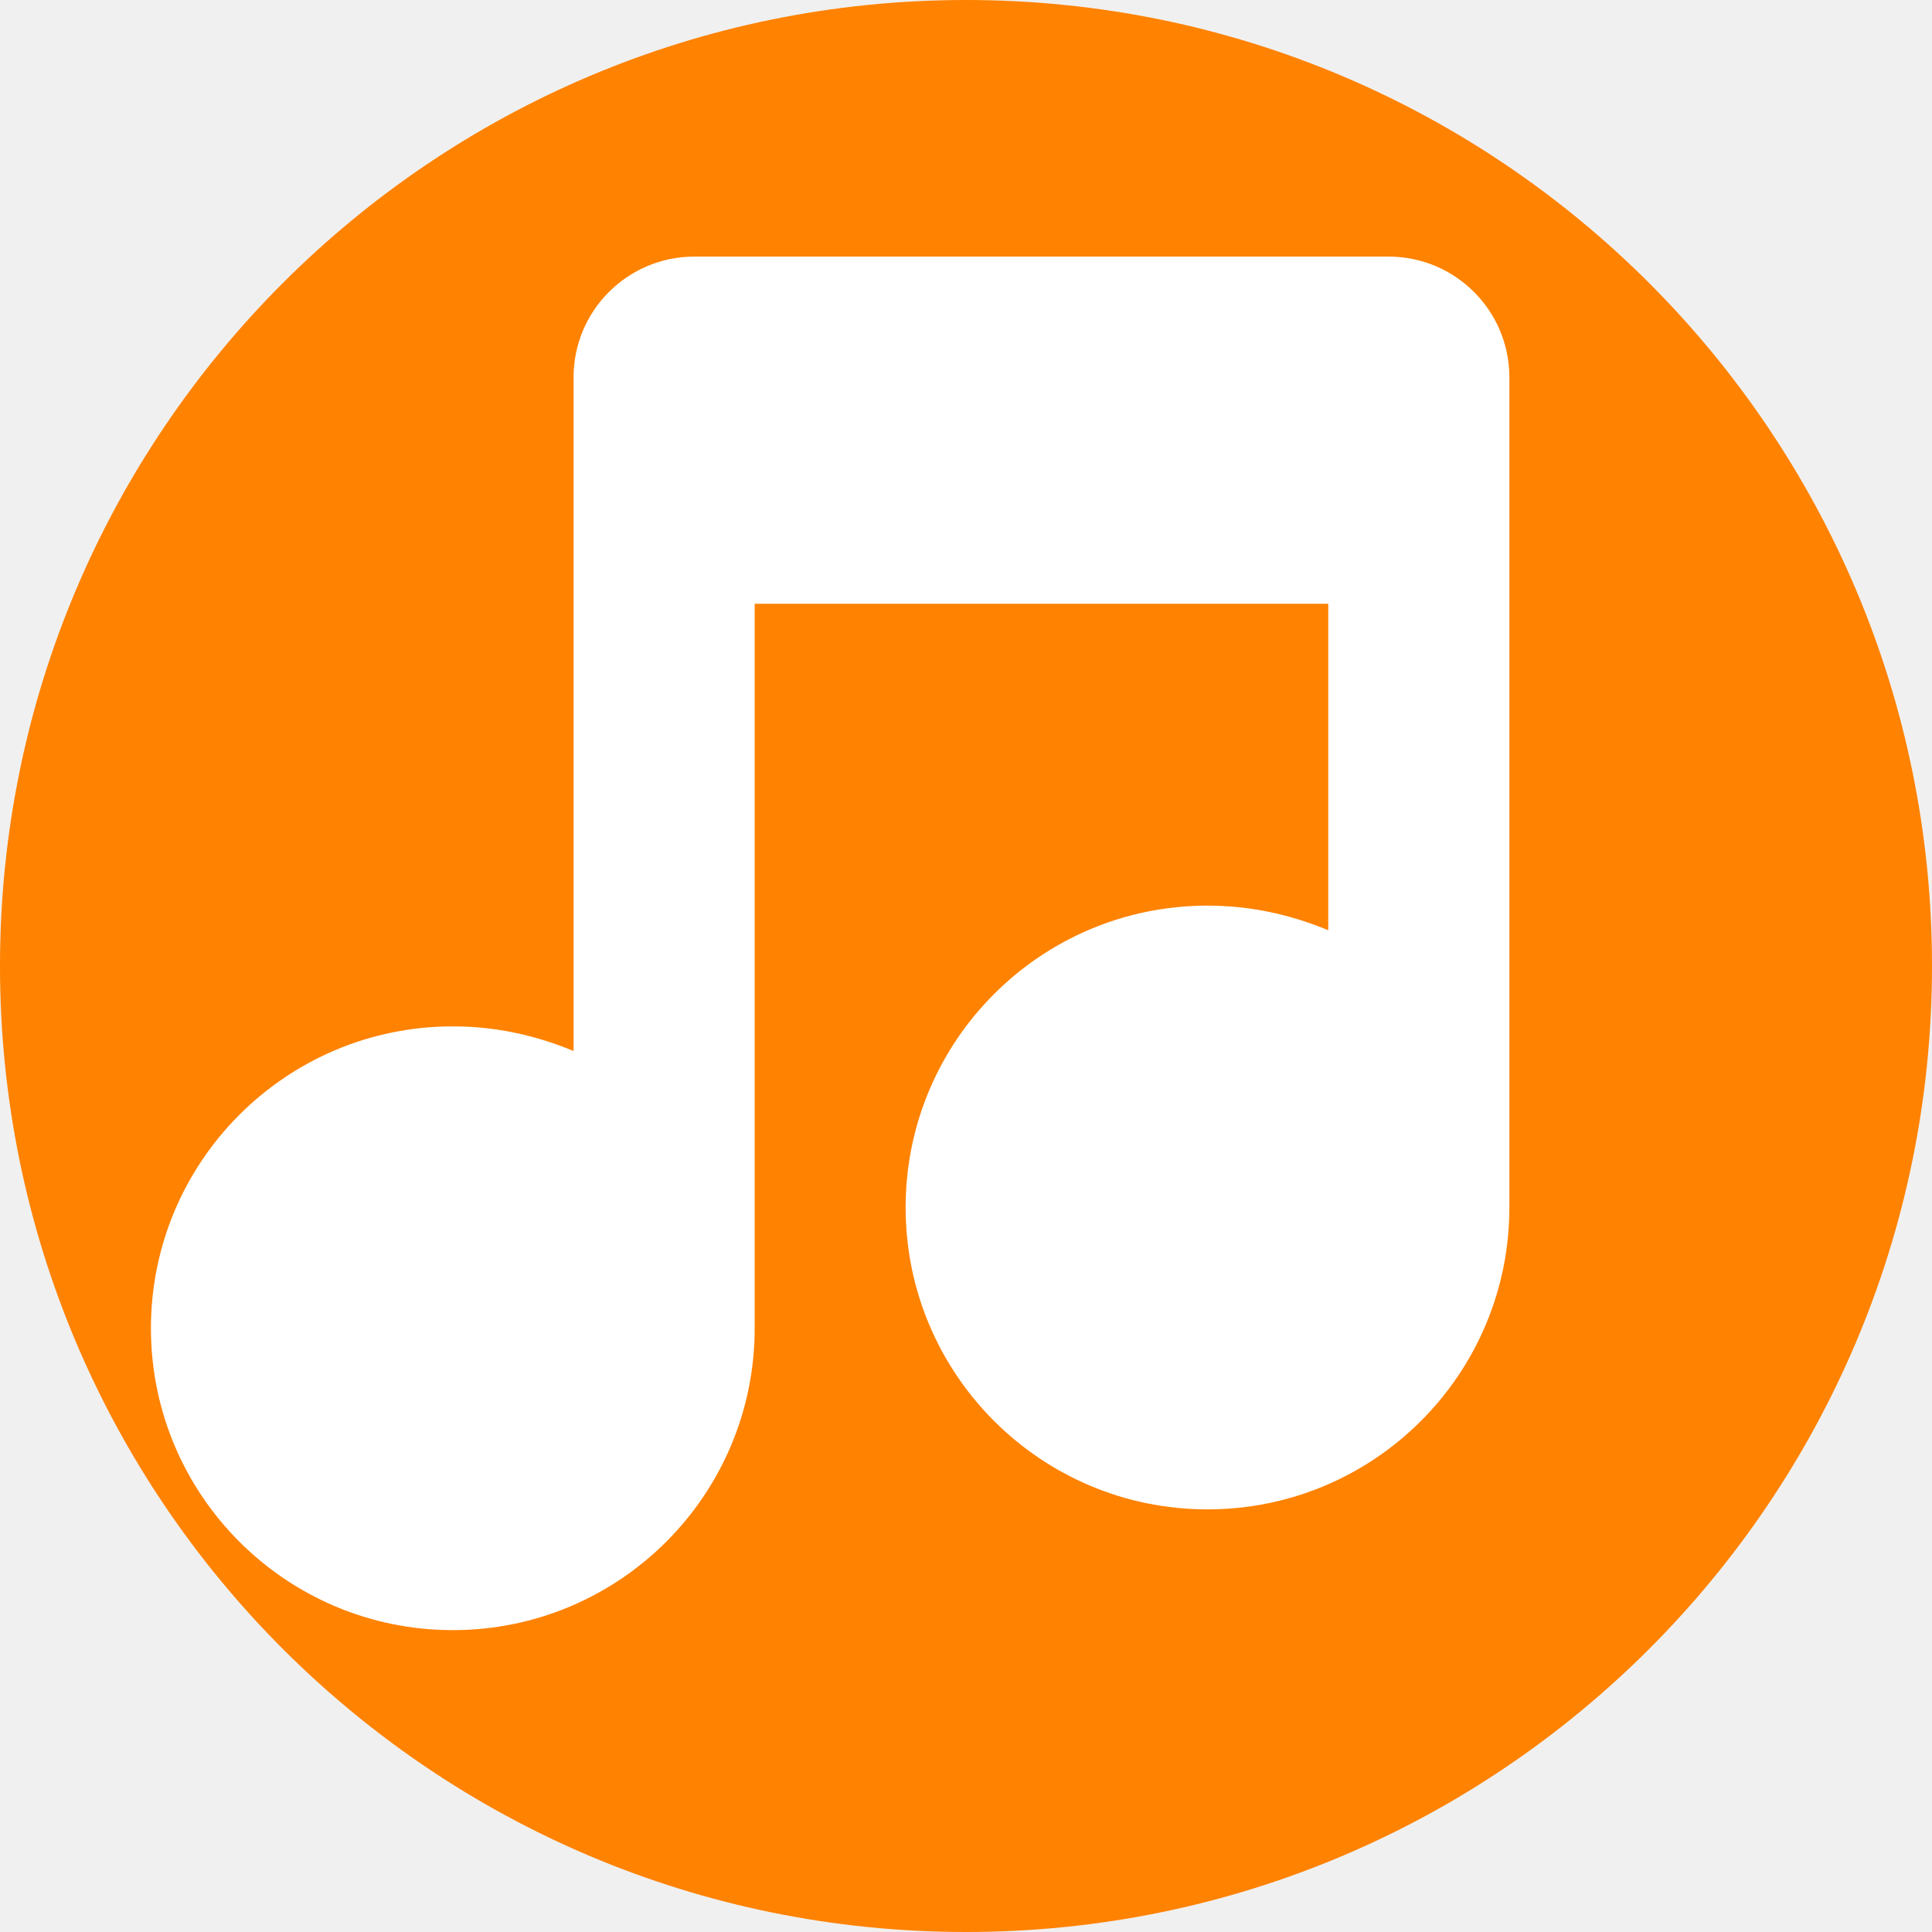
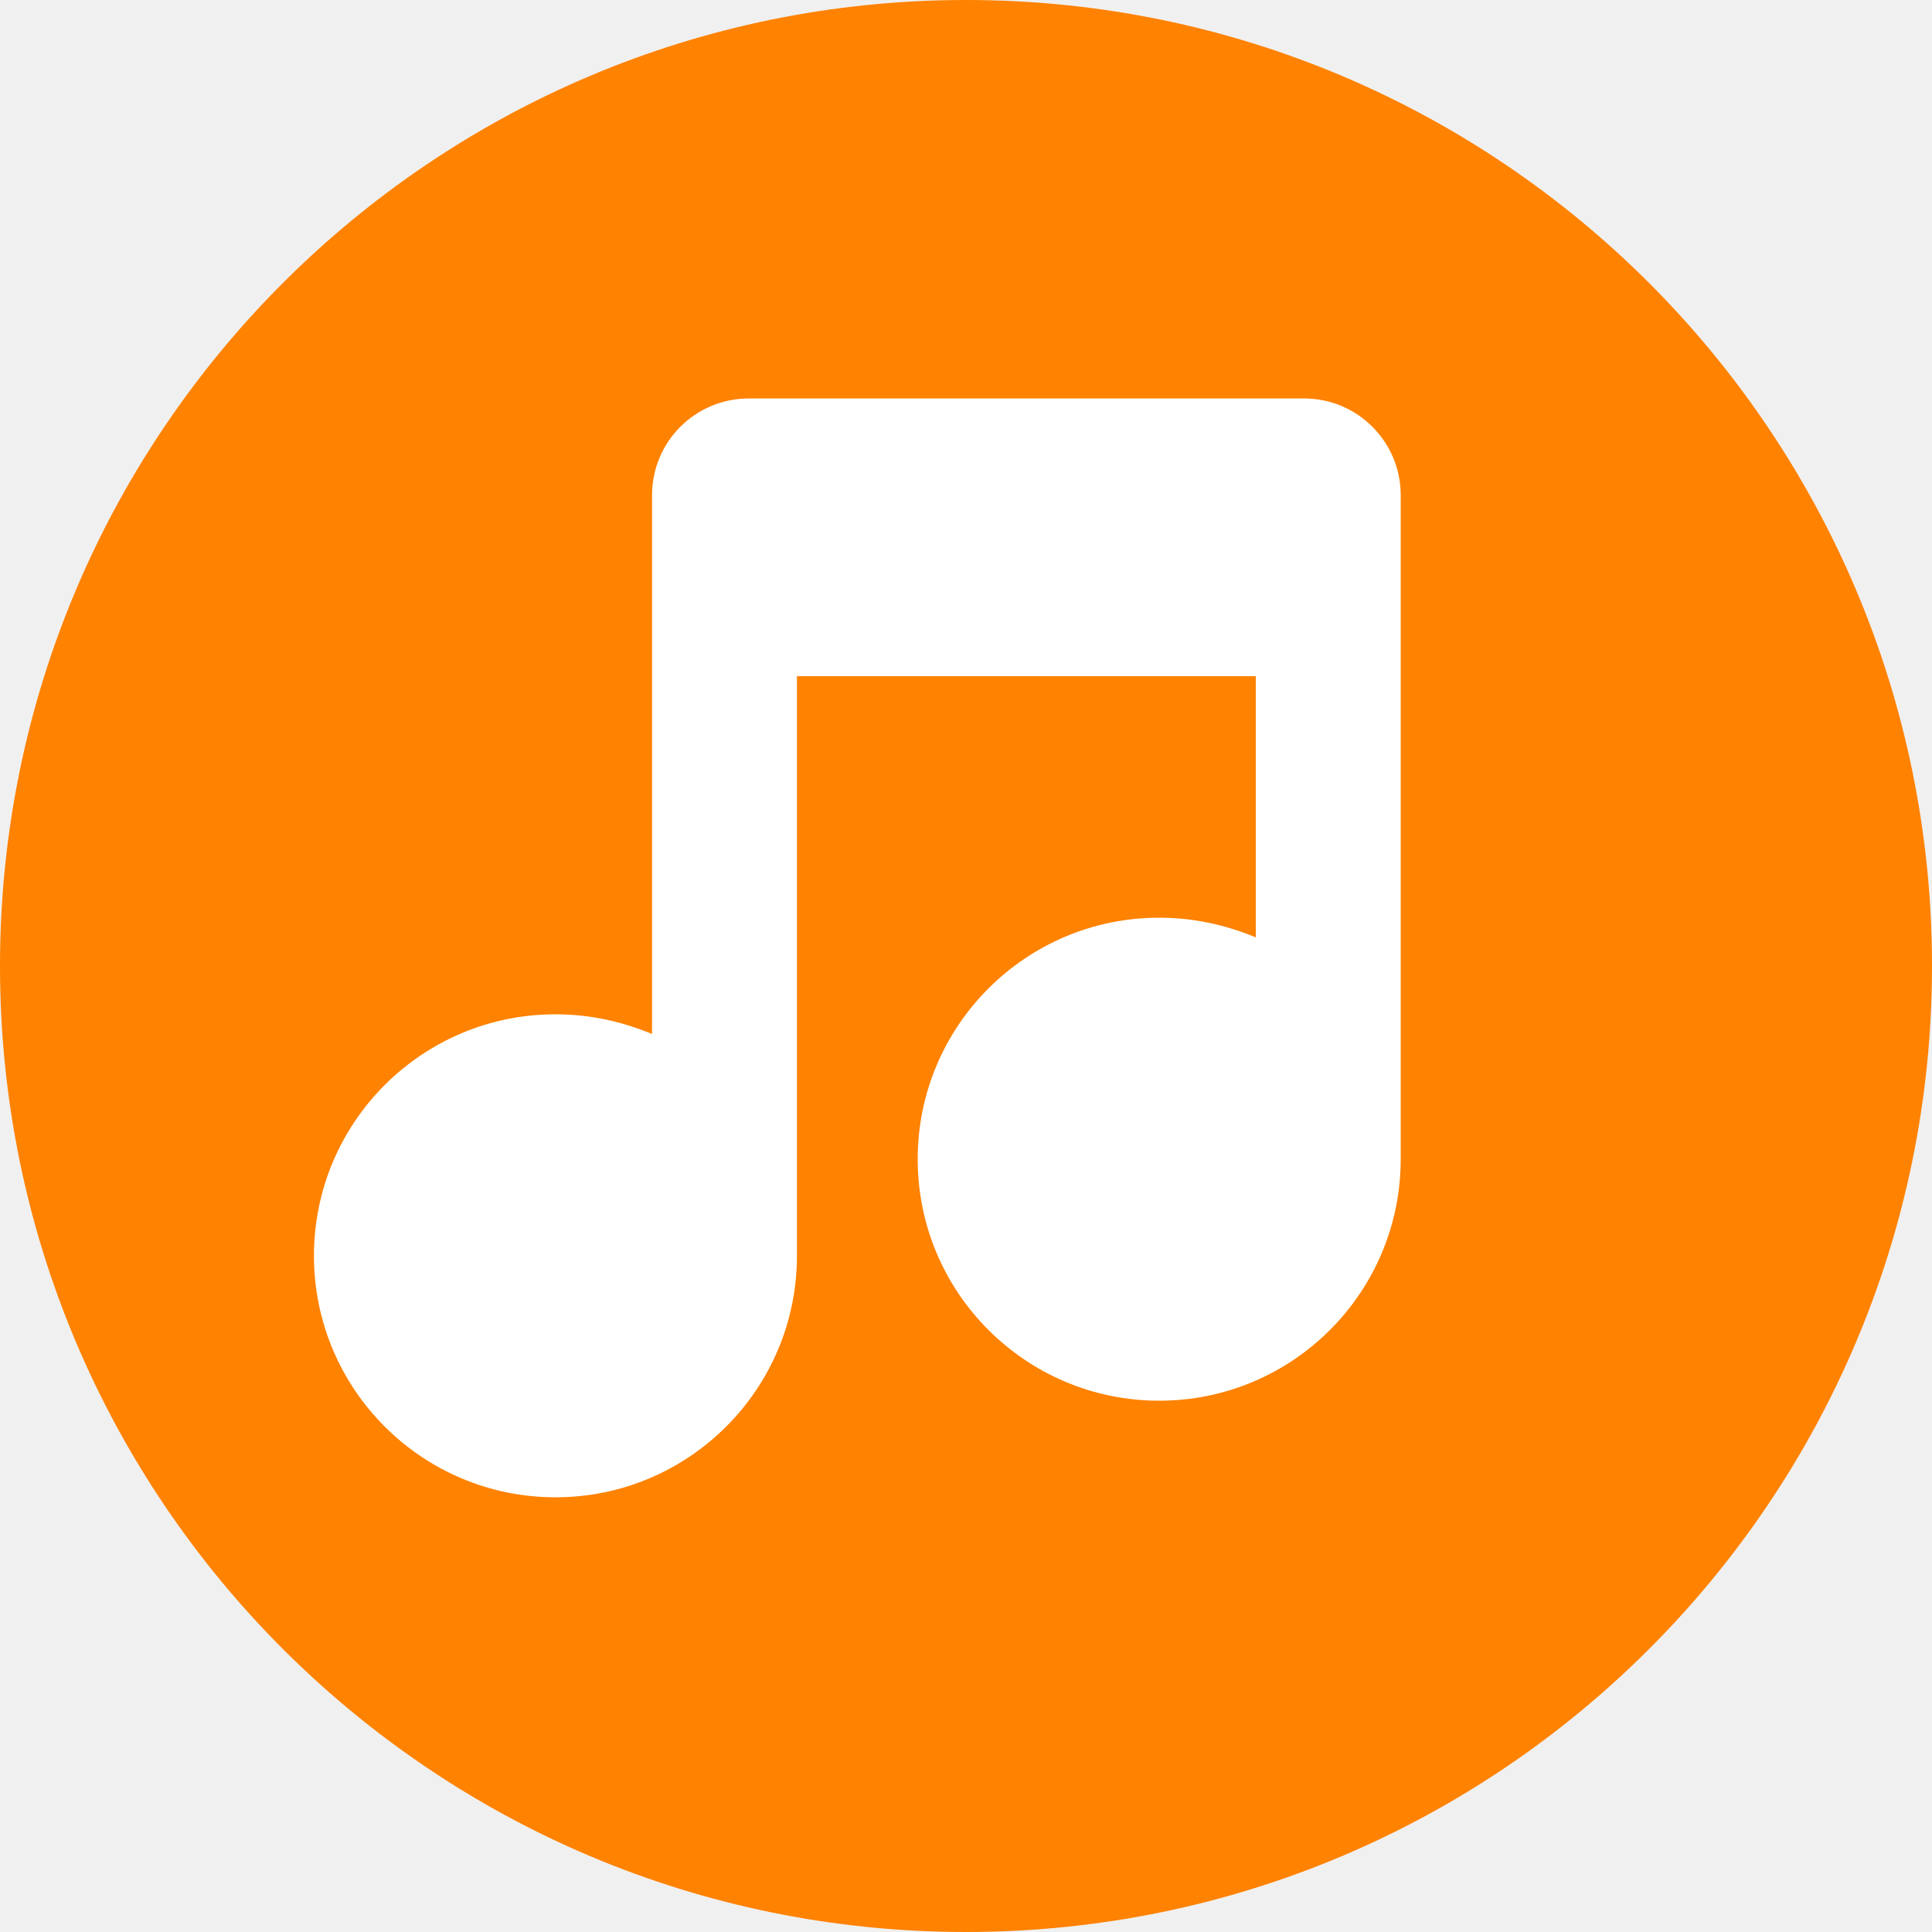
<svg xmlns="http://www.w3.org/2000/svg" width="512" height="512" viewBox="0 0 512 512">
  <circle cx="256" cy="256" r="256" fill="#FF8200" />
-   <path d="M400 120V320C400 364.18 364.18 400 320 400C275.82 400 240 364.18 240 320C240 275.82 275.82 240 320 240C331.36 240 341.96 242.36 352 246.52V160H200V352C200 396.18 164.18 432 120 432C75.82 432 40 396.18 40 352C40 307.82 75.82 272 120 272C131.36 272 141.96 274.36 152 278.52V100C152 82.33 166.33 68 184 68H368C385.67 68 400 82.33 400 100V120Z" fill="white" />
+   <g transform="translate(256, 256) scale(0.8) translate(-256, -256)">
+     <path d="M400 120V320C400 364.18 364.18 400 320 400C275.82 400 240 364.18 240 320C240 275.82 275.82 240 320 240C331.36 240 341.96 242.36 352 246.52V160H200V352C200 396.18 164.18 432 120 432C75.82 432 40 396.18 40 352C40 307.82 75.82 272 120 272C131.36 272 141.96 274.36 152 278.52V100C152 82.33 166.33 68 184 68H368C385.67 68 400 82.33 400 100V120Z" fill="white" />
+   </g>
</svg>
